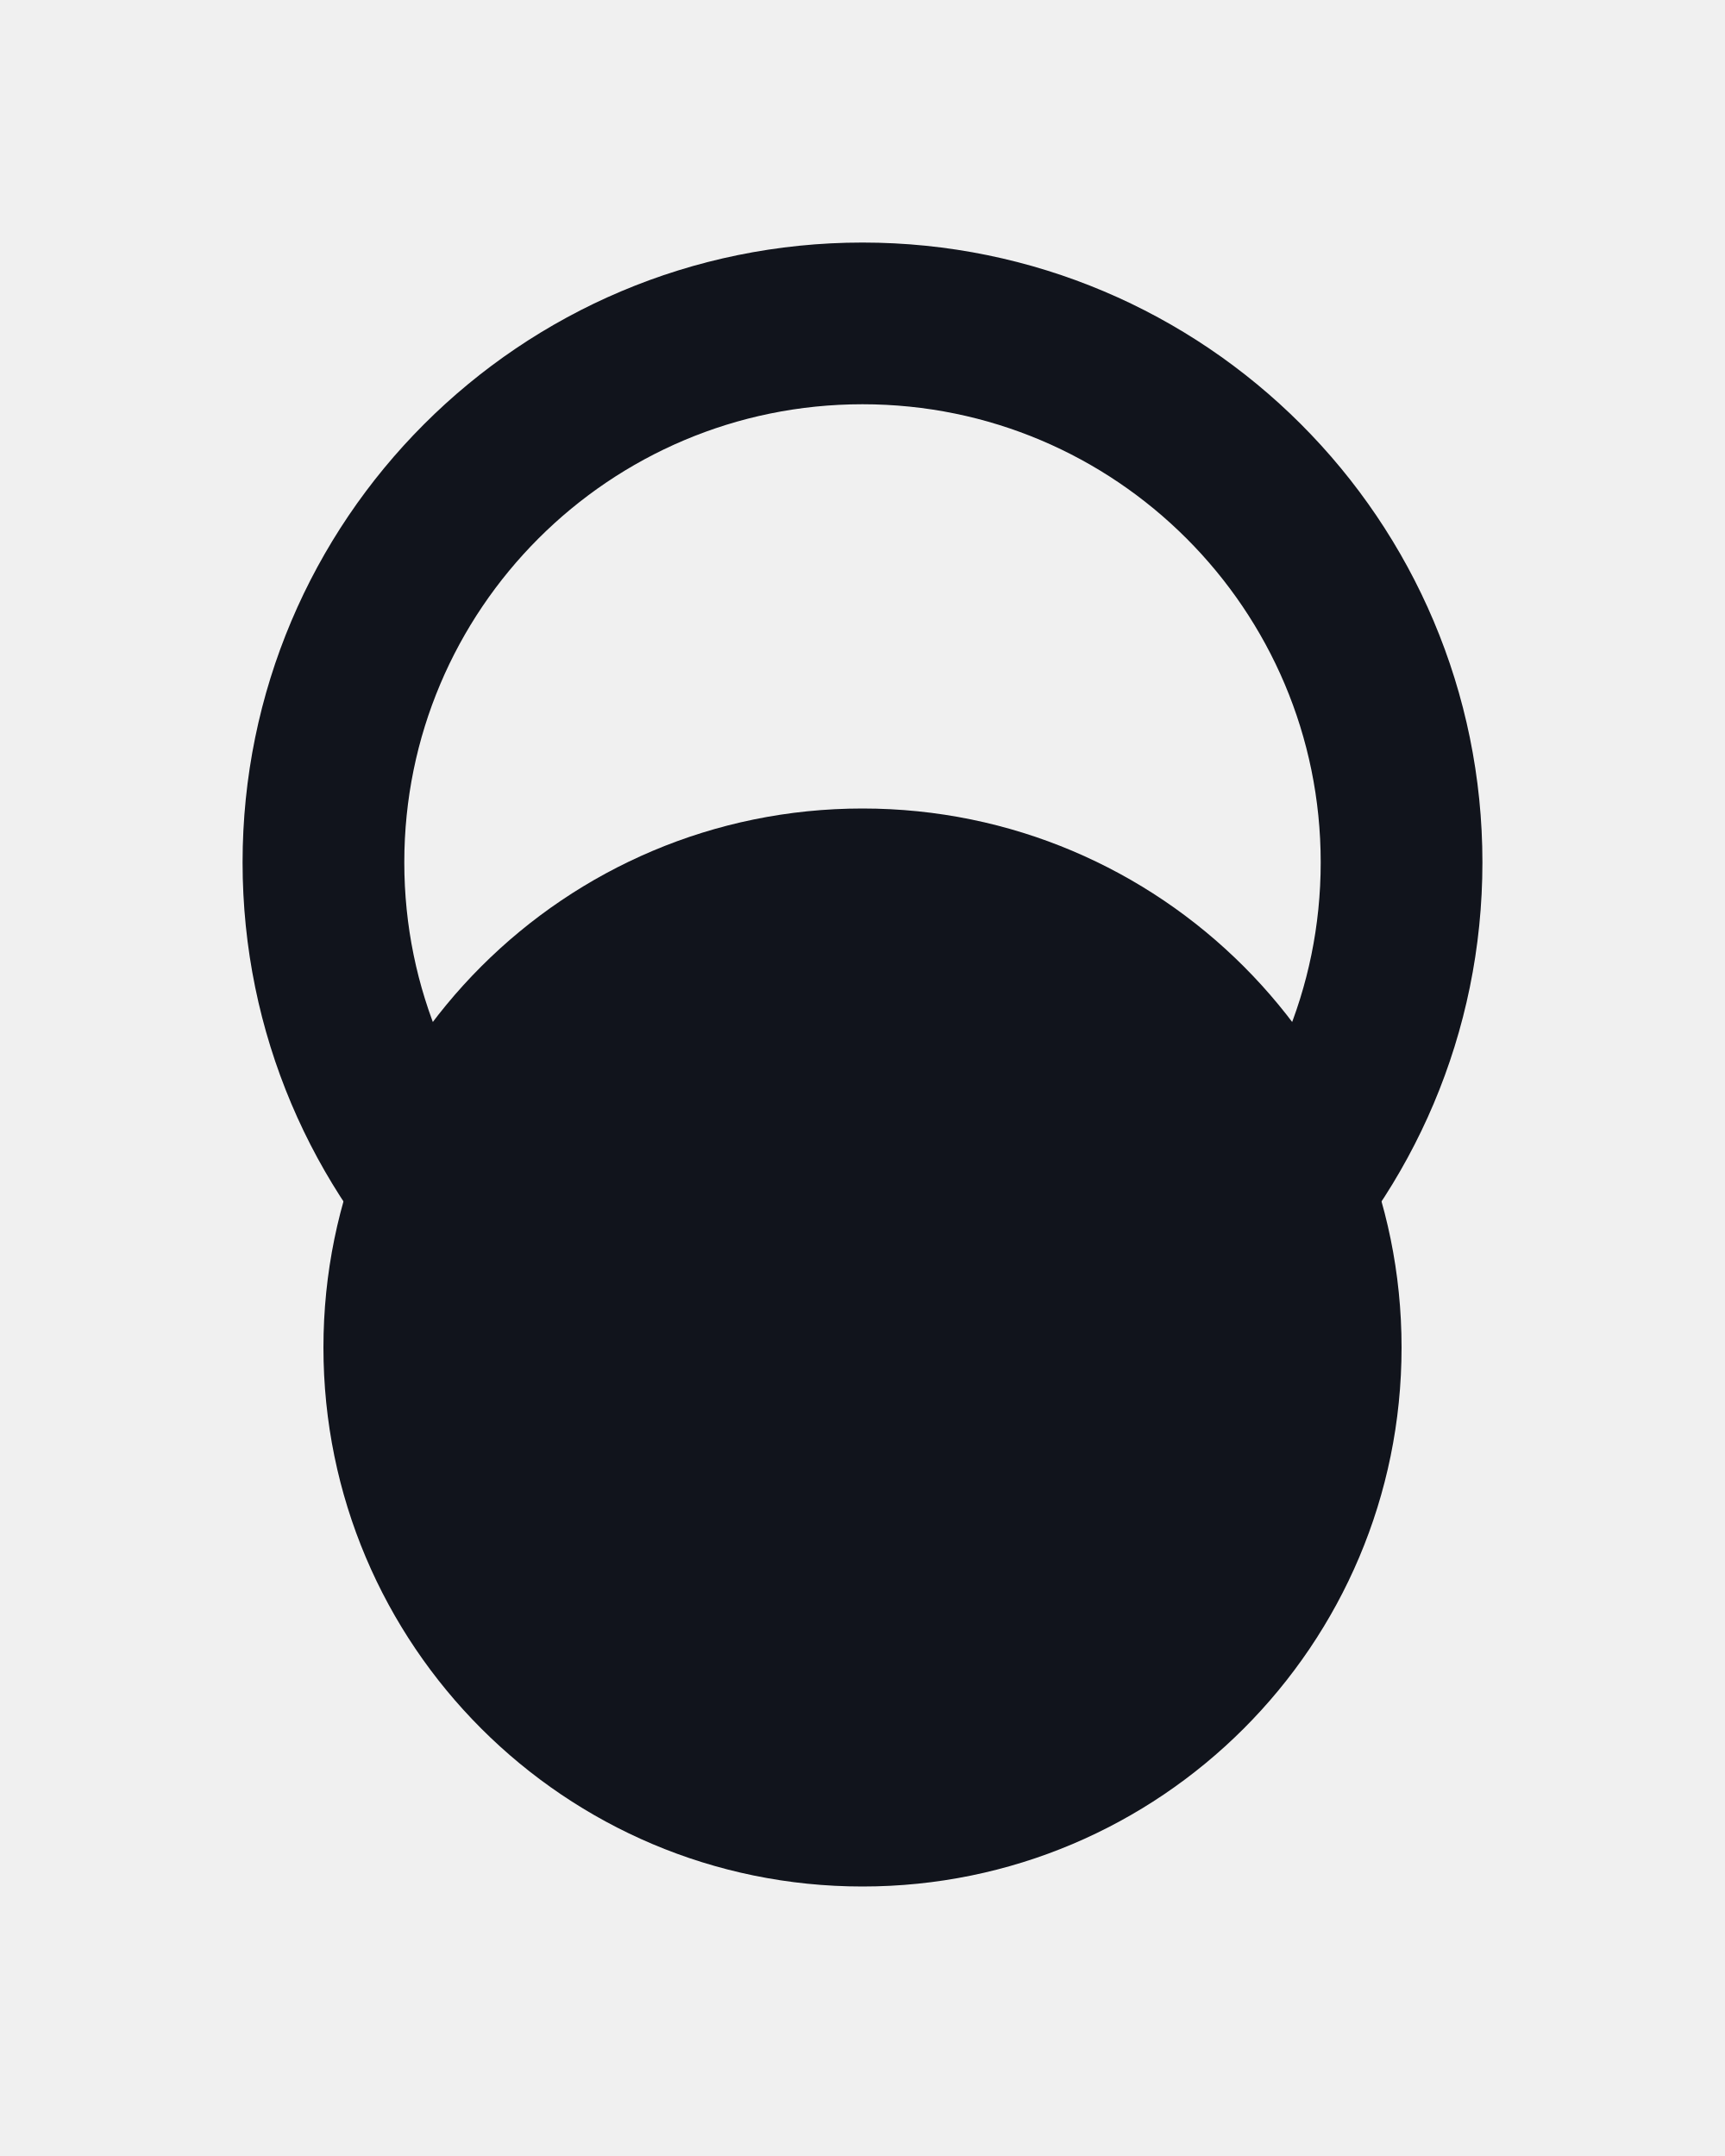
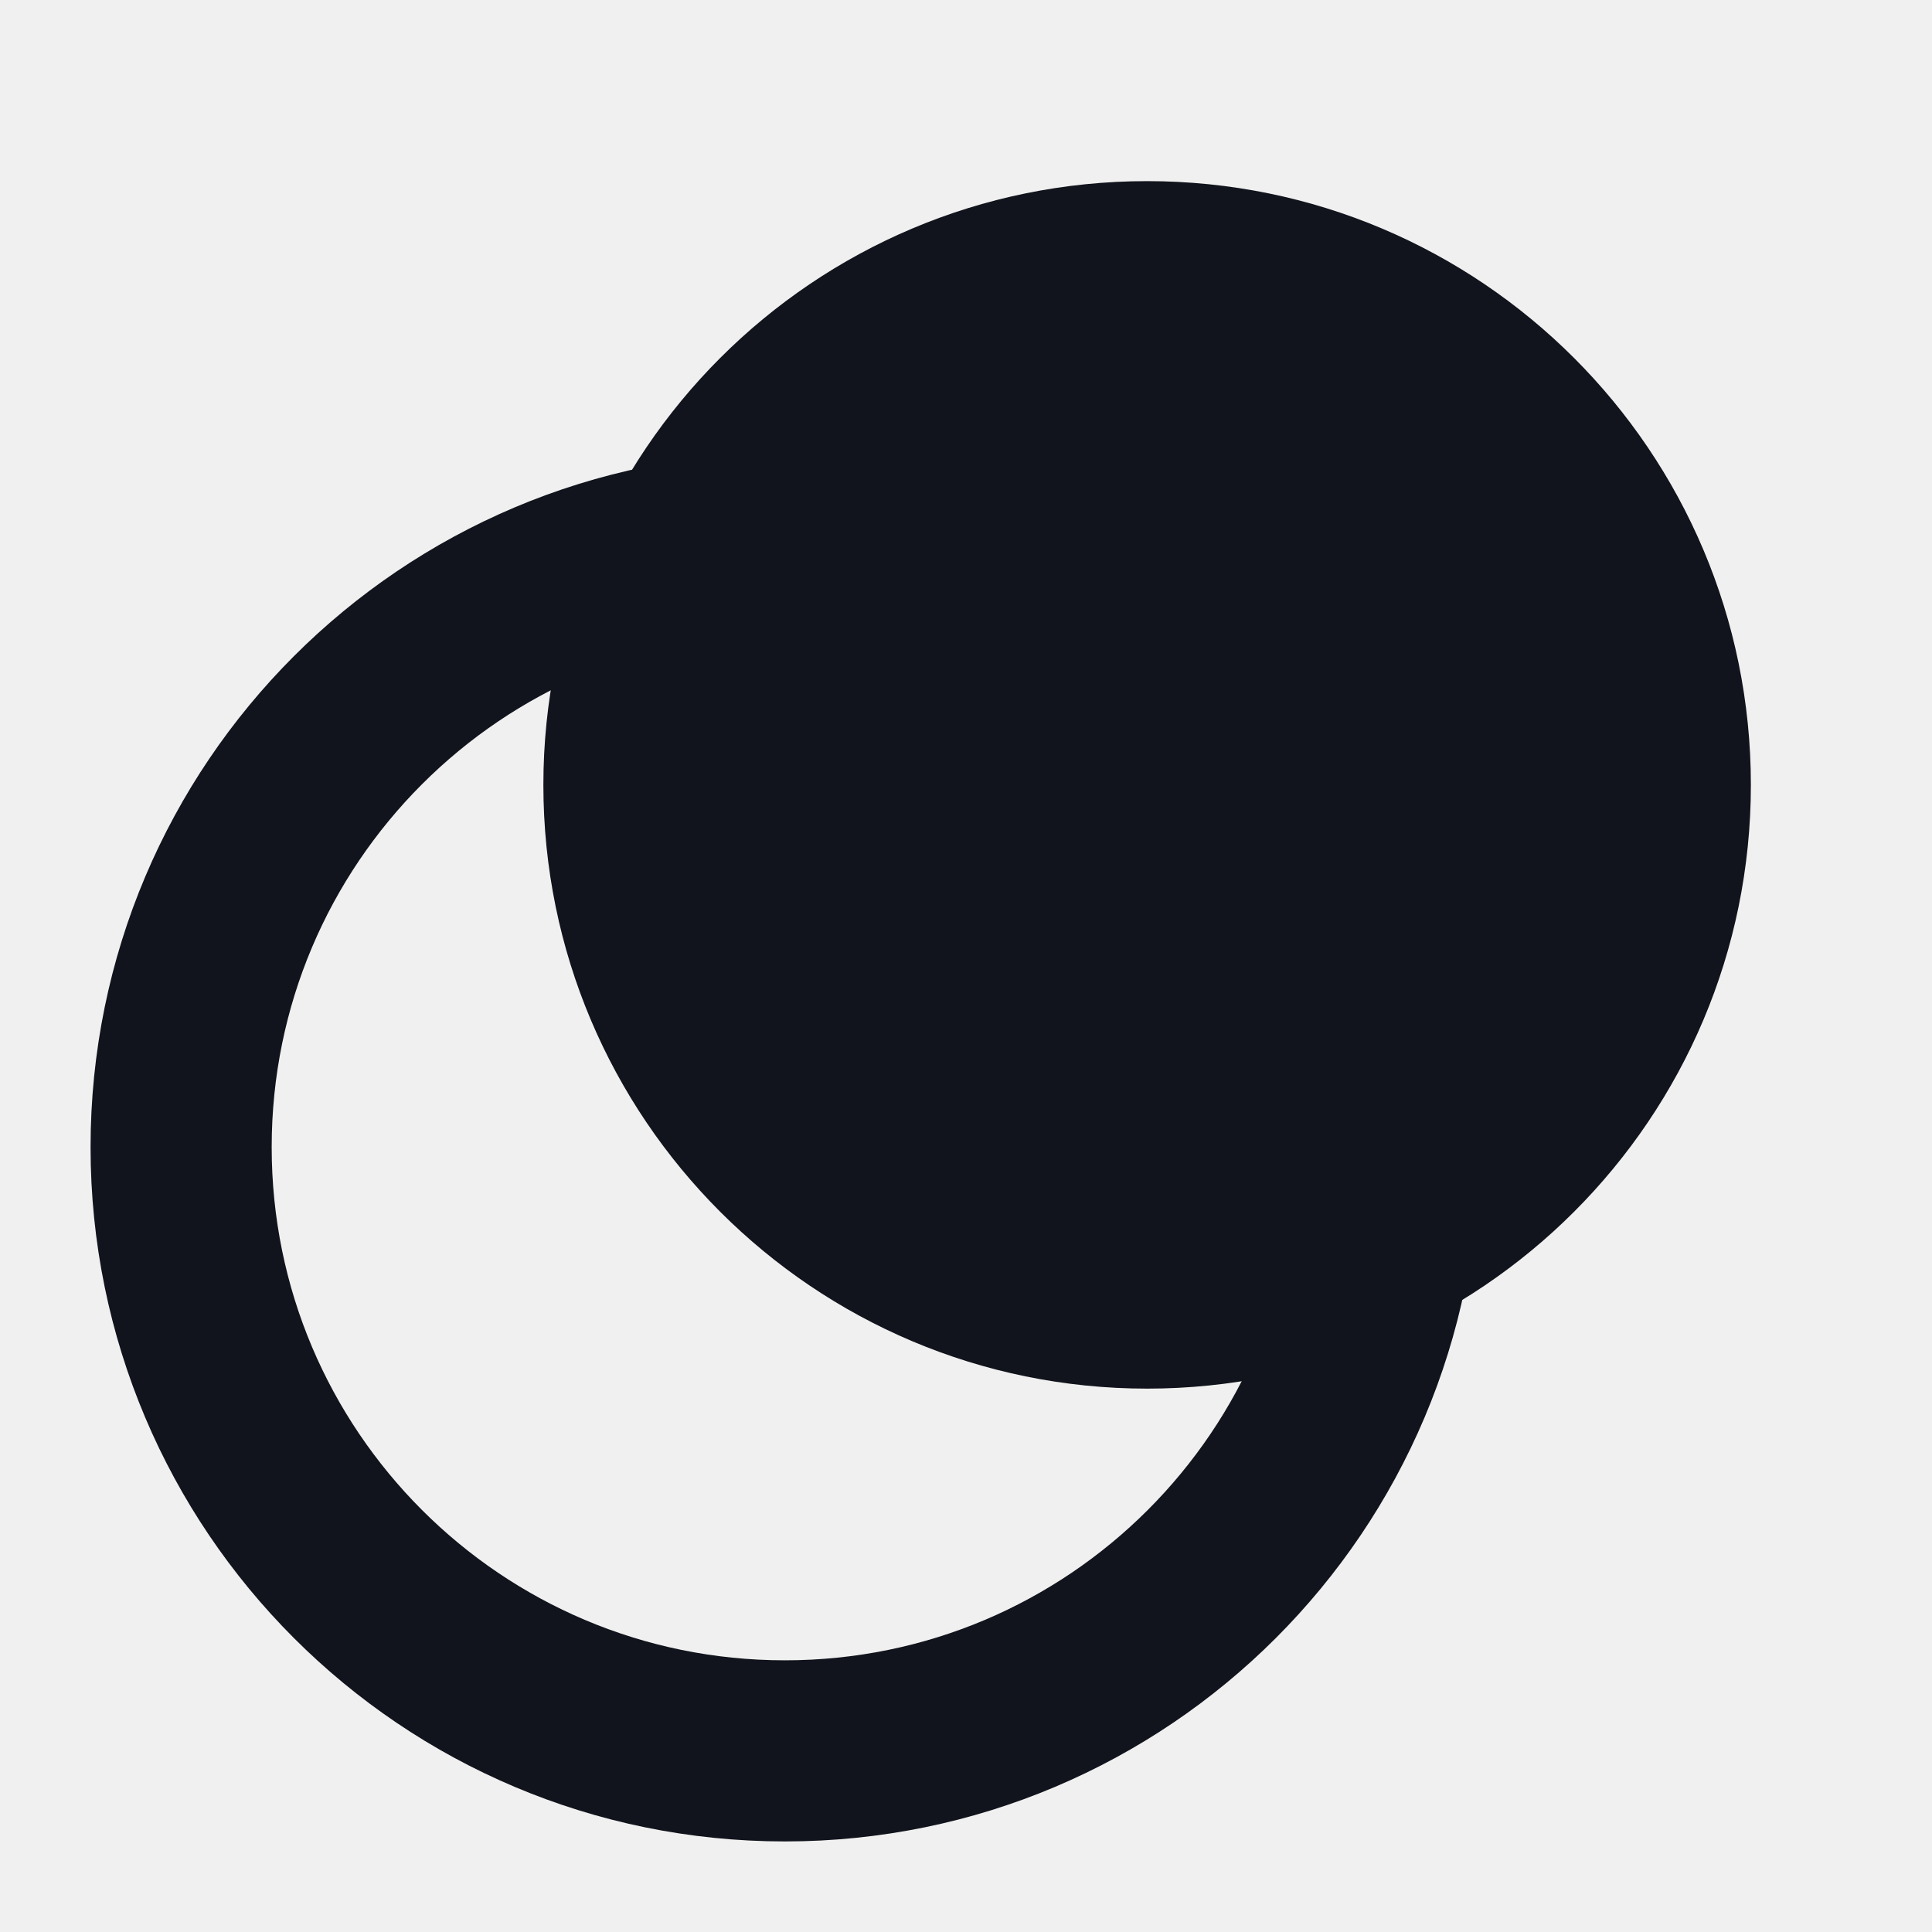
- <svg xmlns="http://www.w3.org/2000/svg" viewBox="0 0 32 40">
+ <svg xmlns="http://www.w3.org/2000/svg" viewBox="0 0 32 32">
  <style>.a{fill:#11141c}.r{fill:none;stroke:#11141c;stroke-width:3}@media(prefers-color-scheme:dark){.a{fill:#fff}.r{stroke:#fff}}</style>
-   <circle class="a" cx="16" cy="25" r="10" />
-   <circle class="r" cx="16" cy="16" r="10" />
+   <circle class="a" cx="19" cy="13" r="10" />
+   <circle class="r" cx="13" cy="19" r="10" />
</svg>
